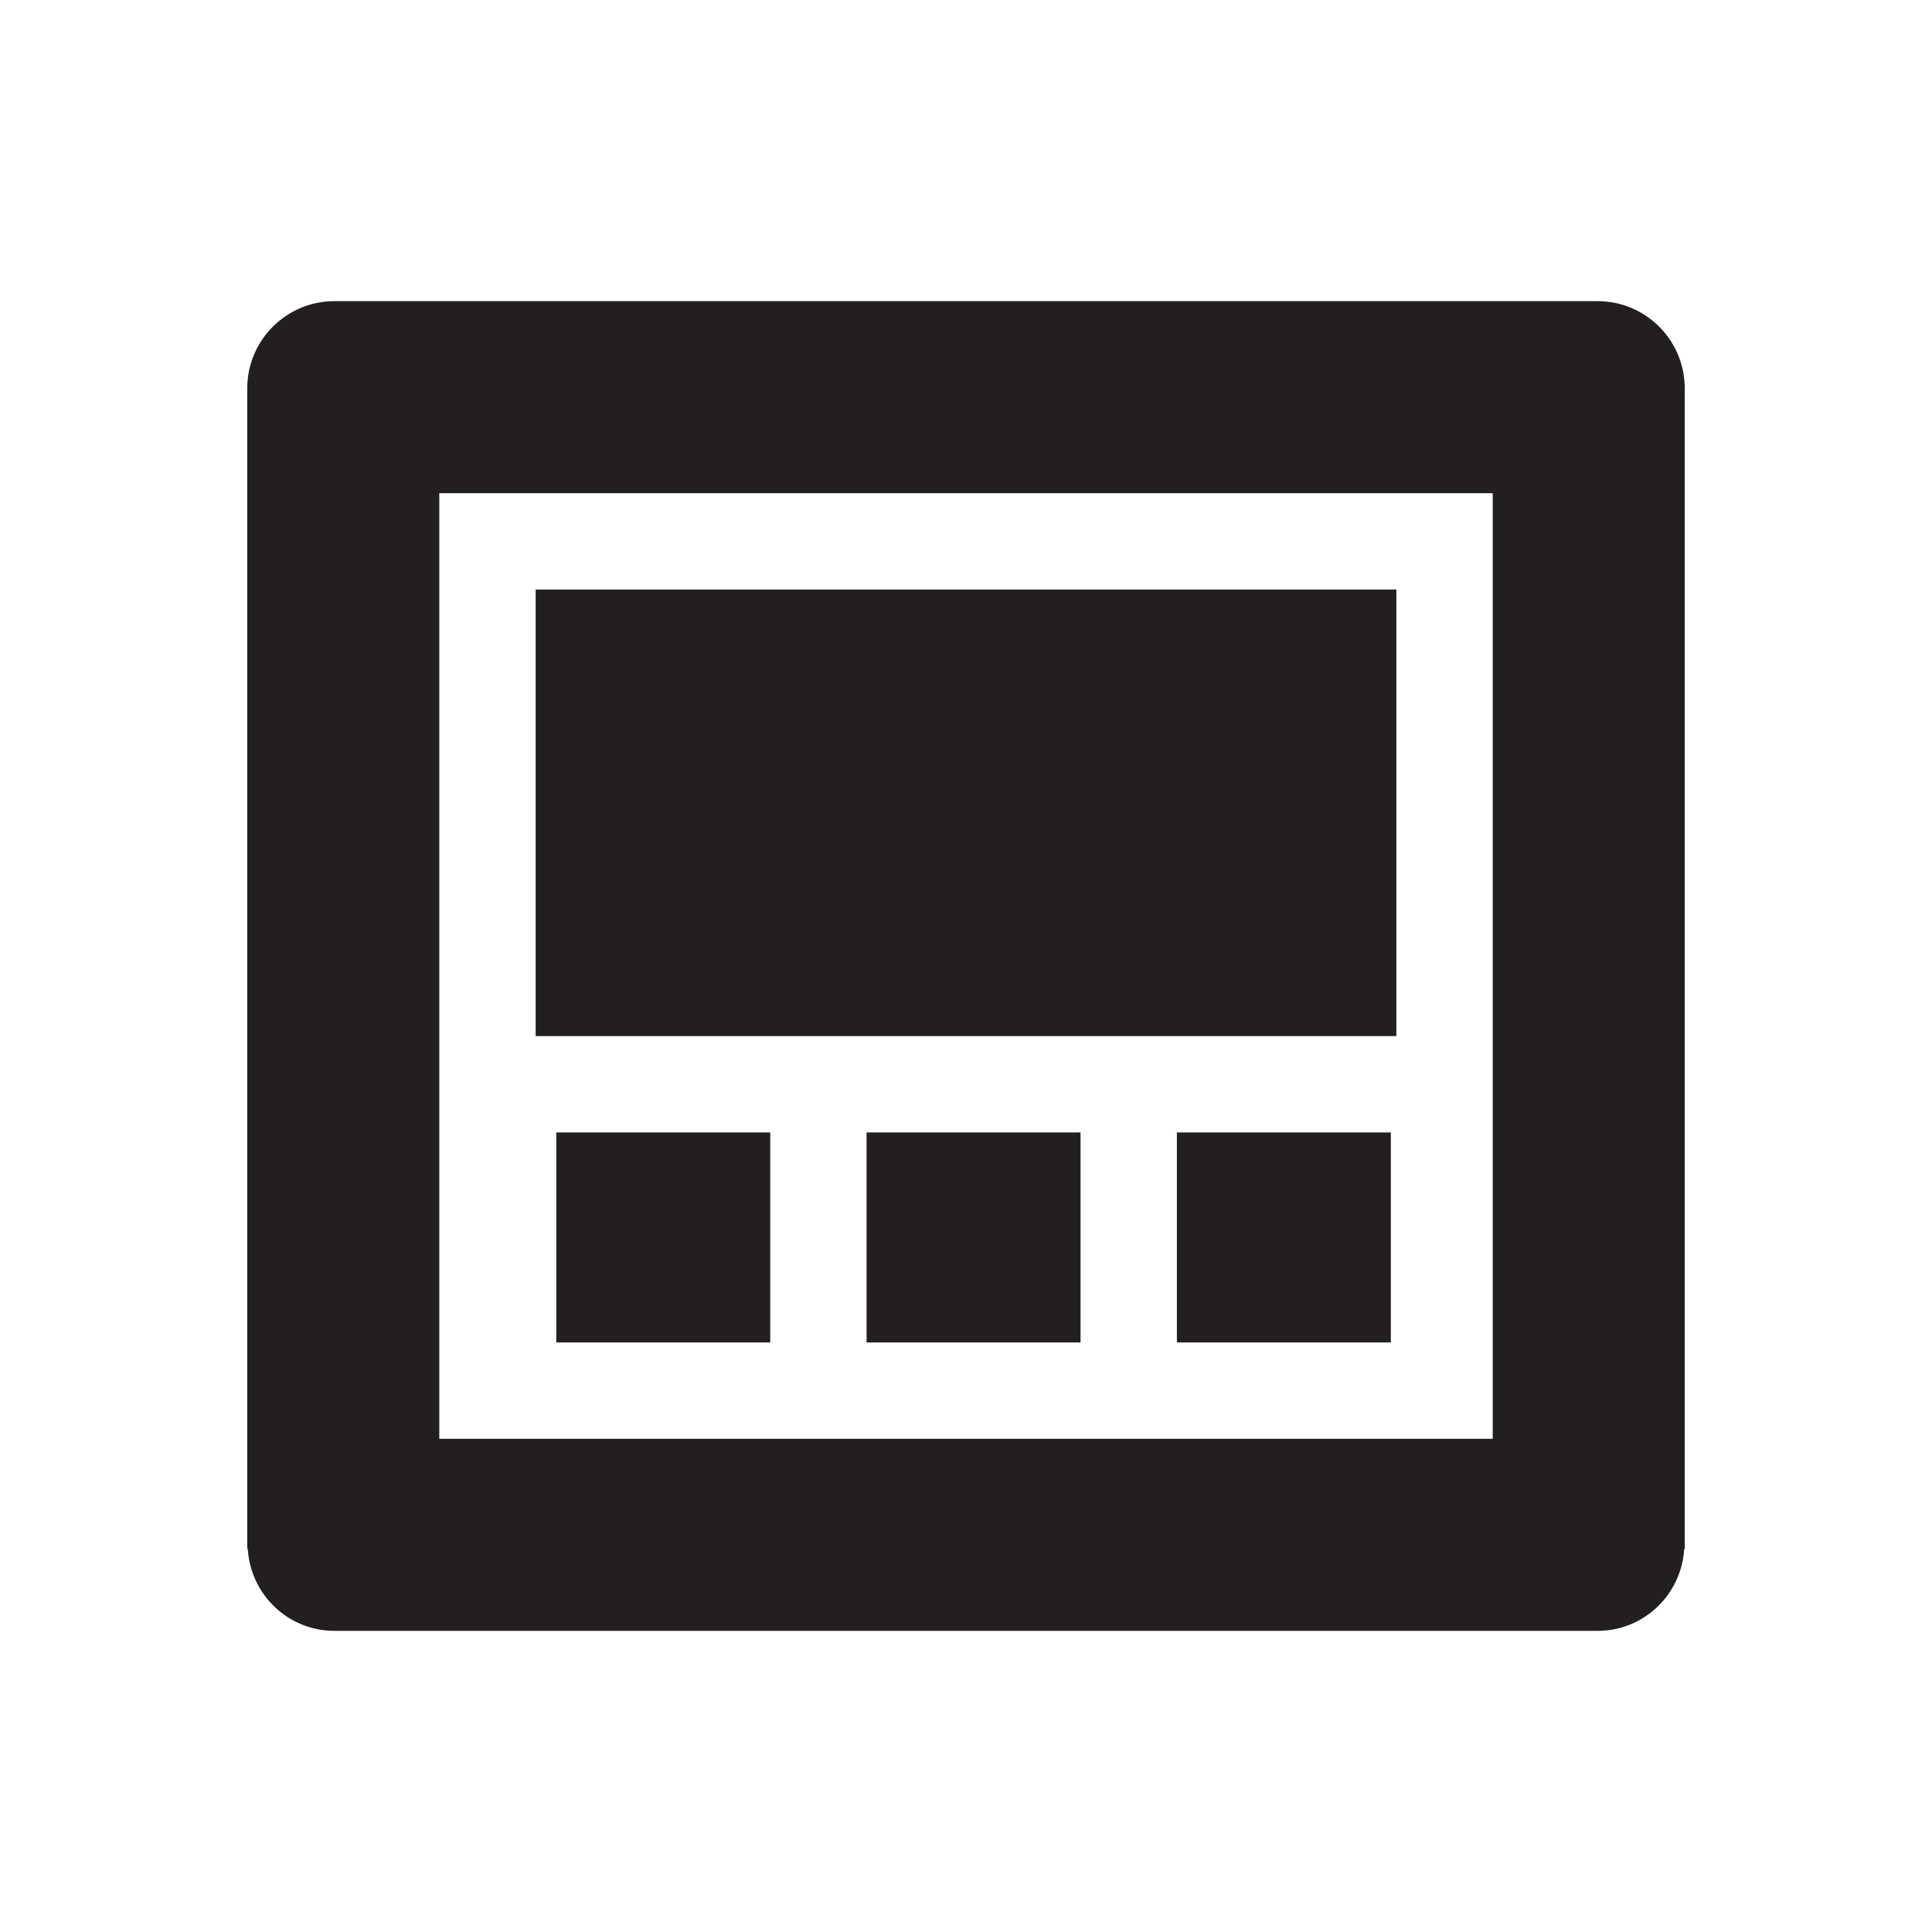
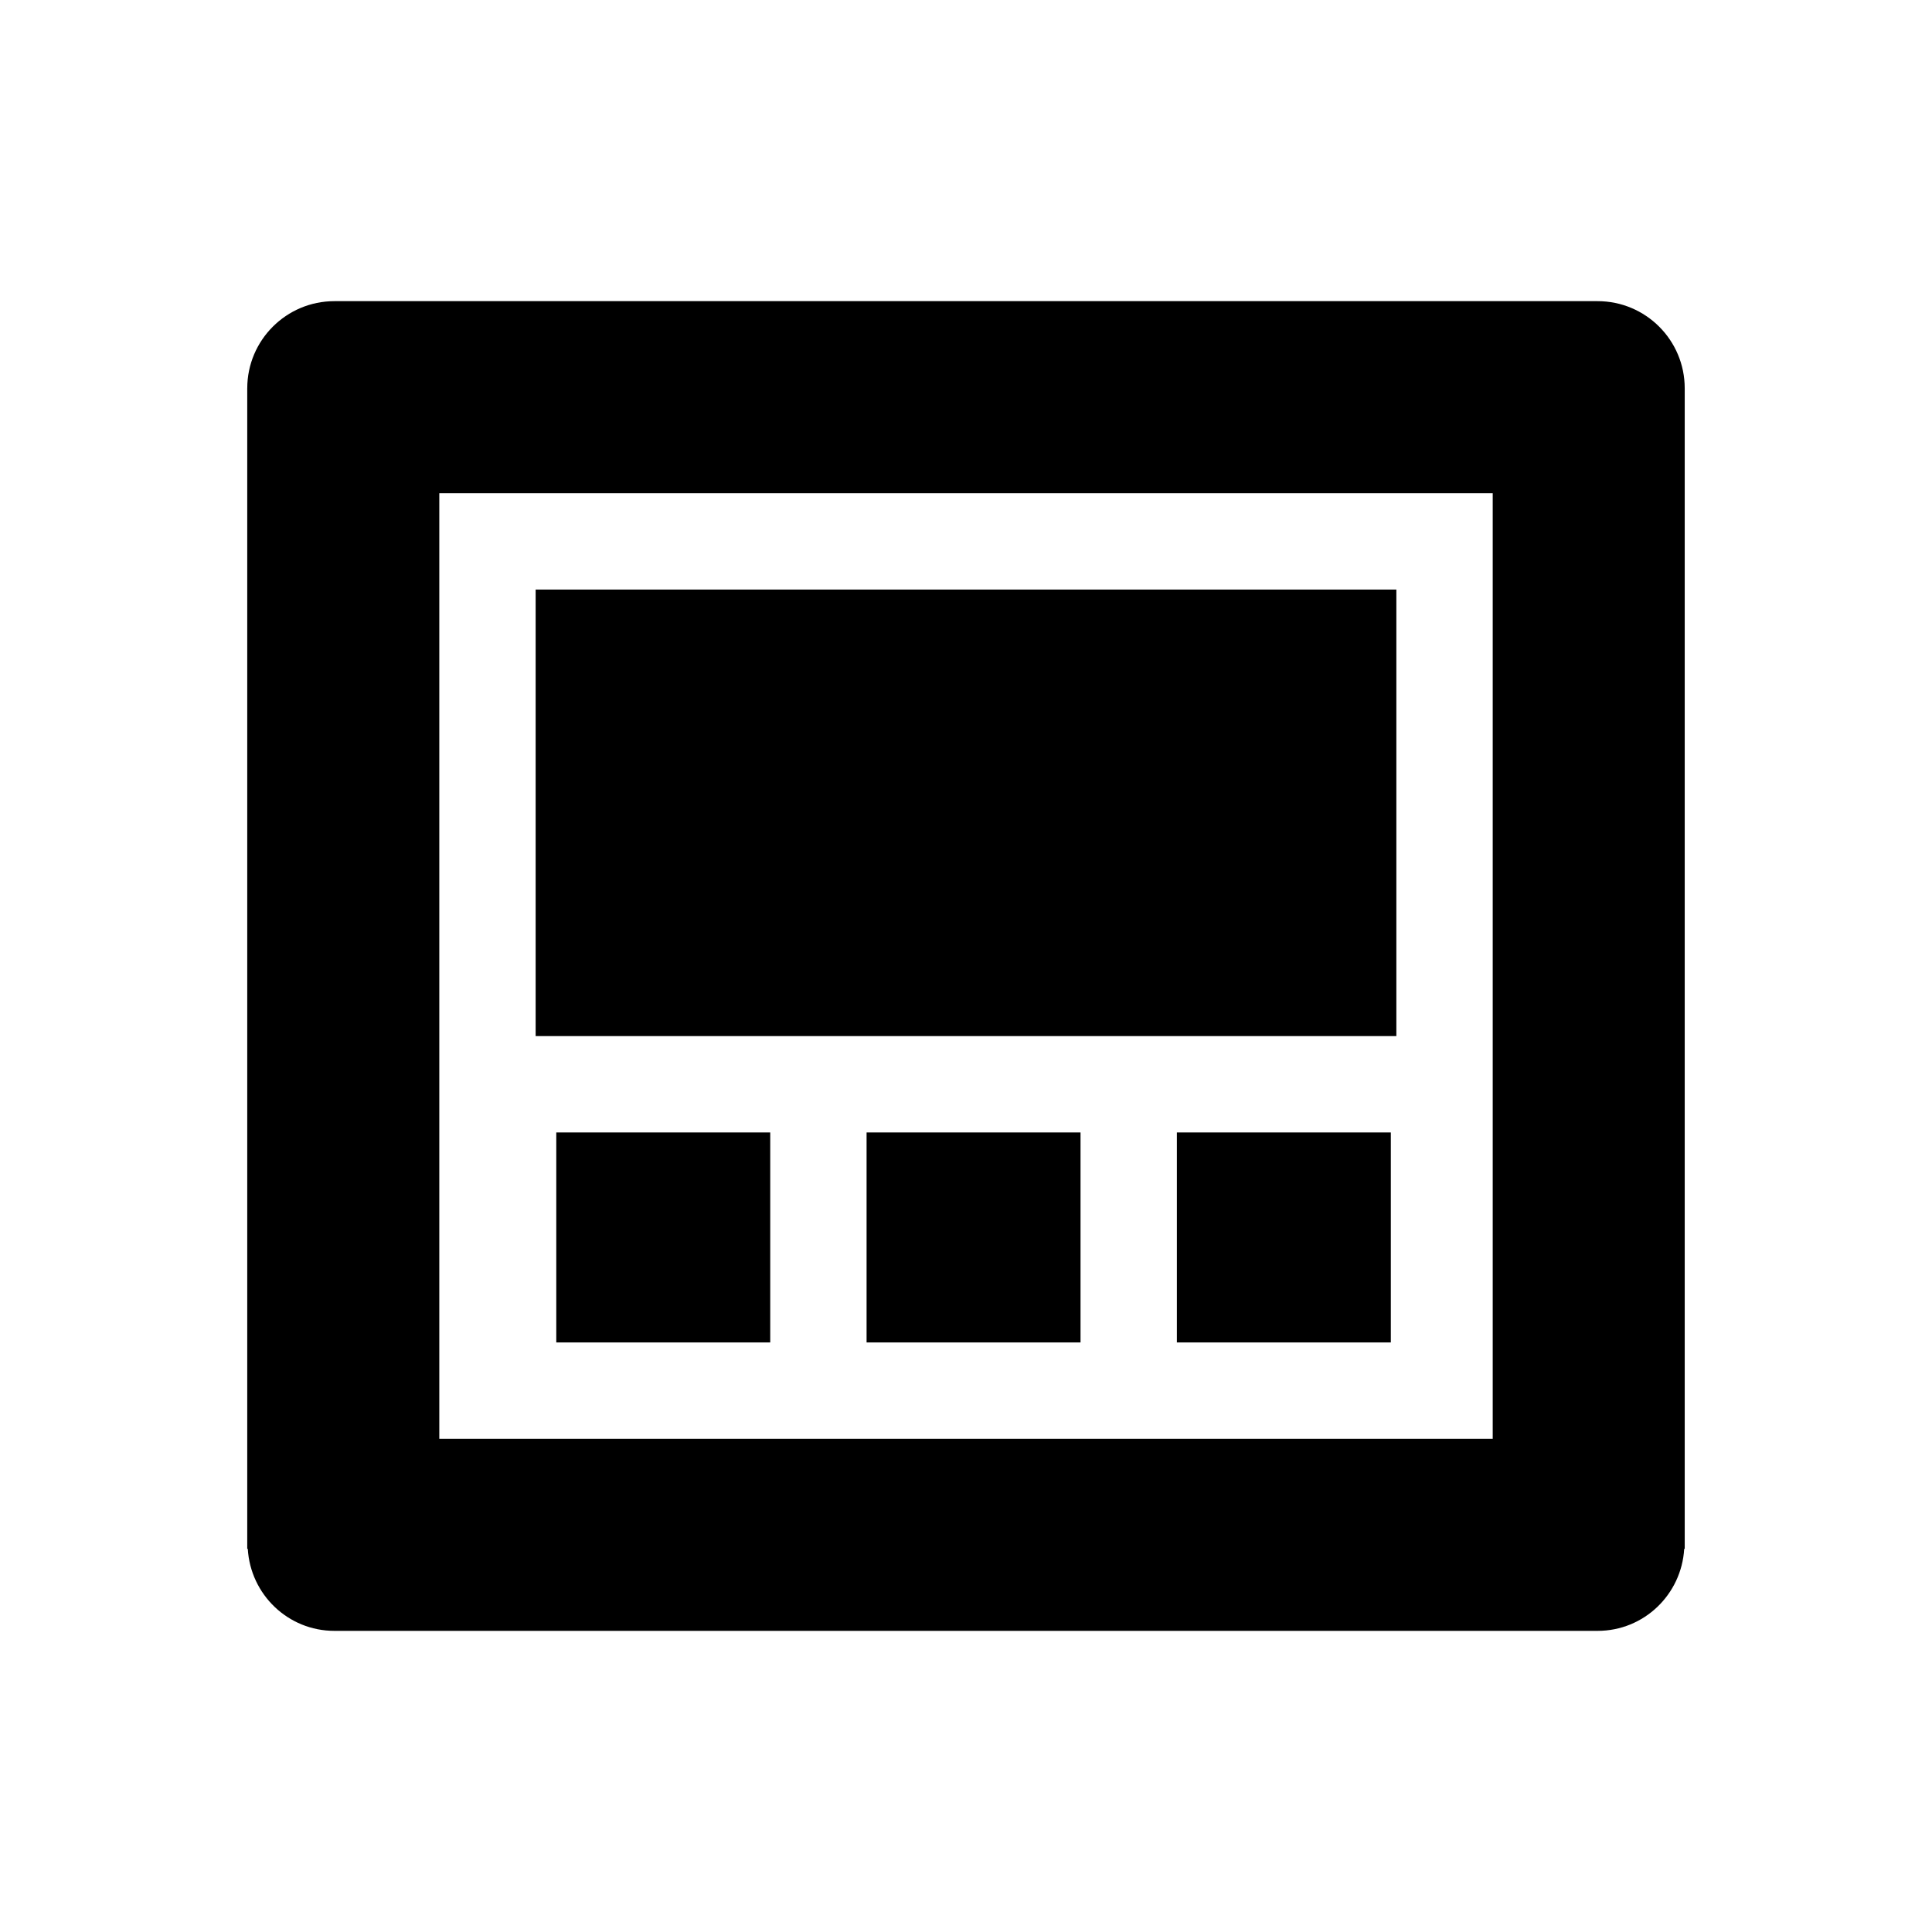
<svg xmlns="http://www.w3.org/2000/svg" fill="currentColor" viewBox="0 0 100 100" focusable="false">
-   <g fill="#231F20">
+   <g>
    <path d="M27.725 30.515h44.55v23.113h-44.55zm1.068 28.1h11.074v10.87H28.793zm32.122 0h11.074v10.87H60.915zm-16.061 0h11.074v10.87H44.854z" />
    <path d="M82.69 15.588H17.31a4.513 4.513 0 00-4.512 4.512h-.001v60.067h.028c.14 2.366 2.085 4.246 4.485 4.246h65.38c2.401 0 4.344-1.88 4.484-4.246h.027V20.1a4.51 4.51 0 00-4.511-4.512zm-5.428 58.885H22.738V25.527h54.525v48.946z" />
  </g>
</svg>
